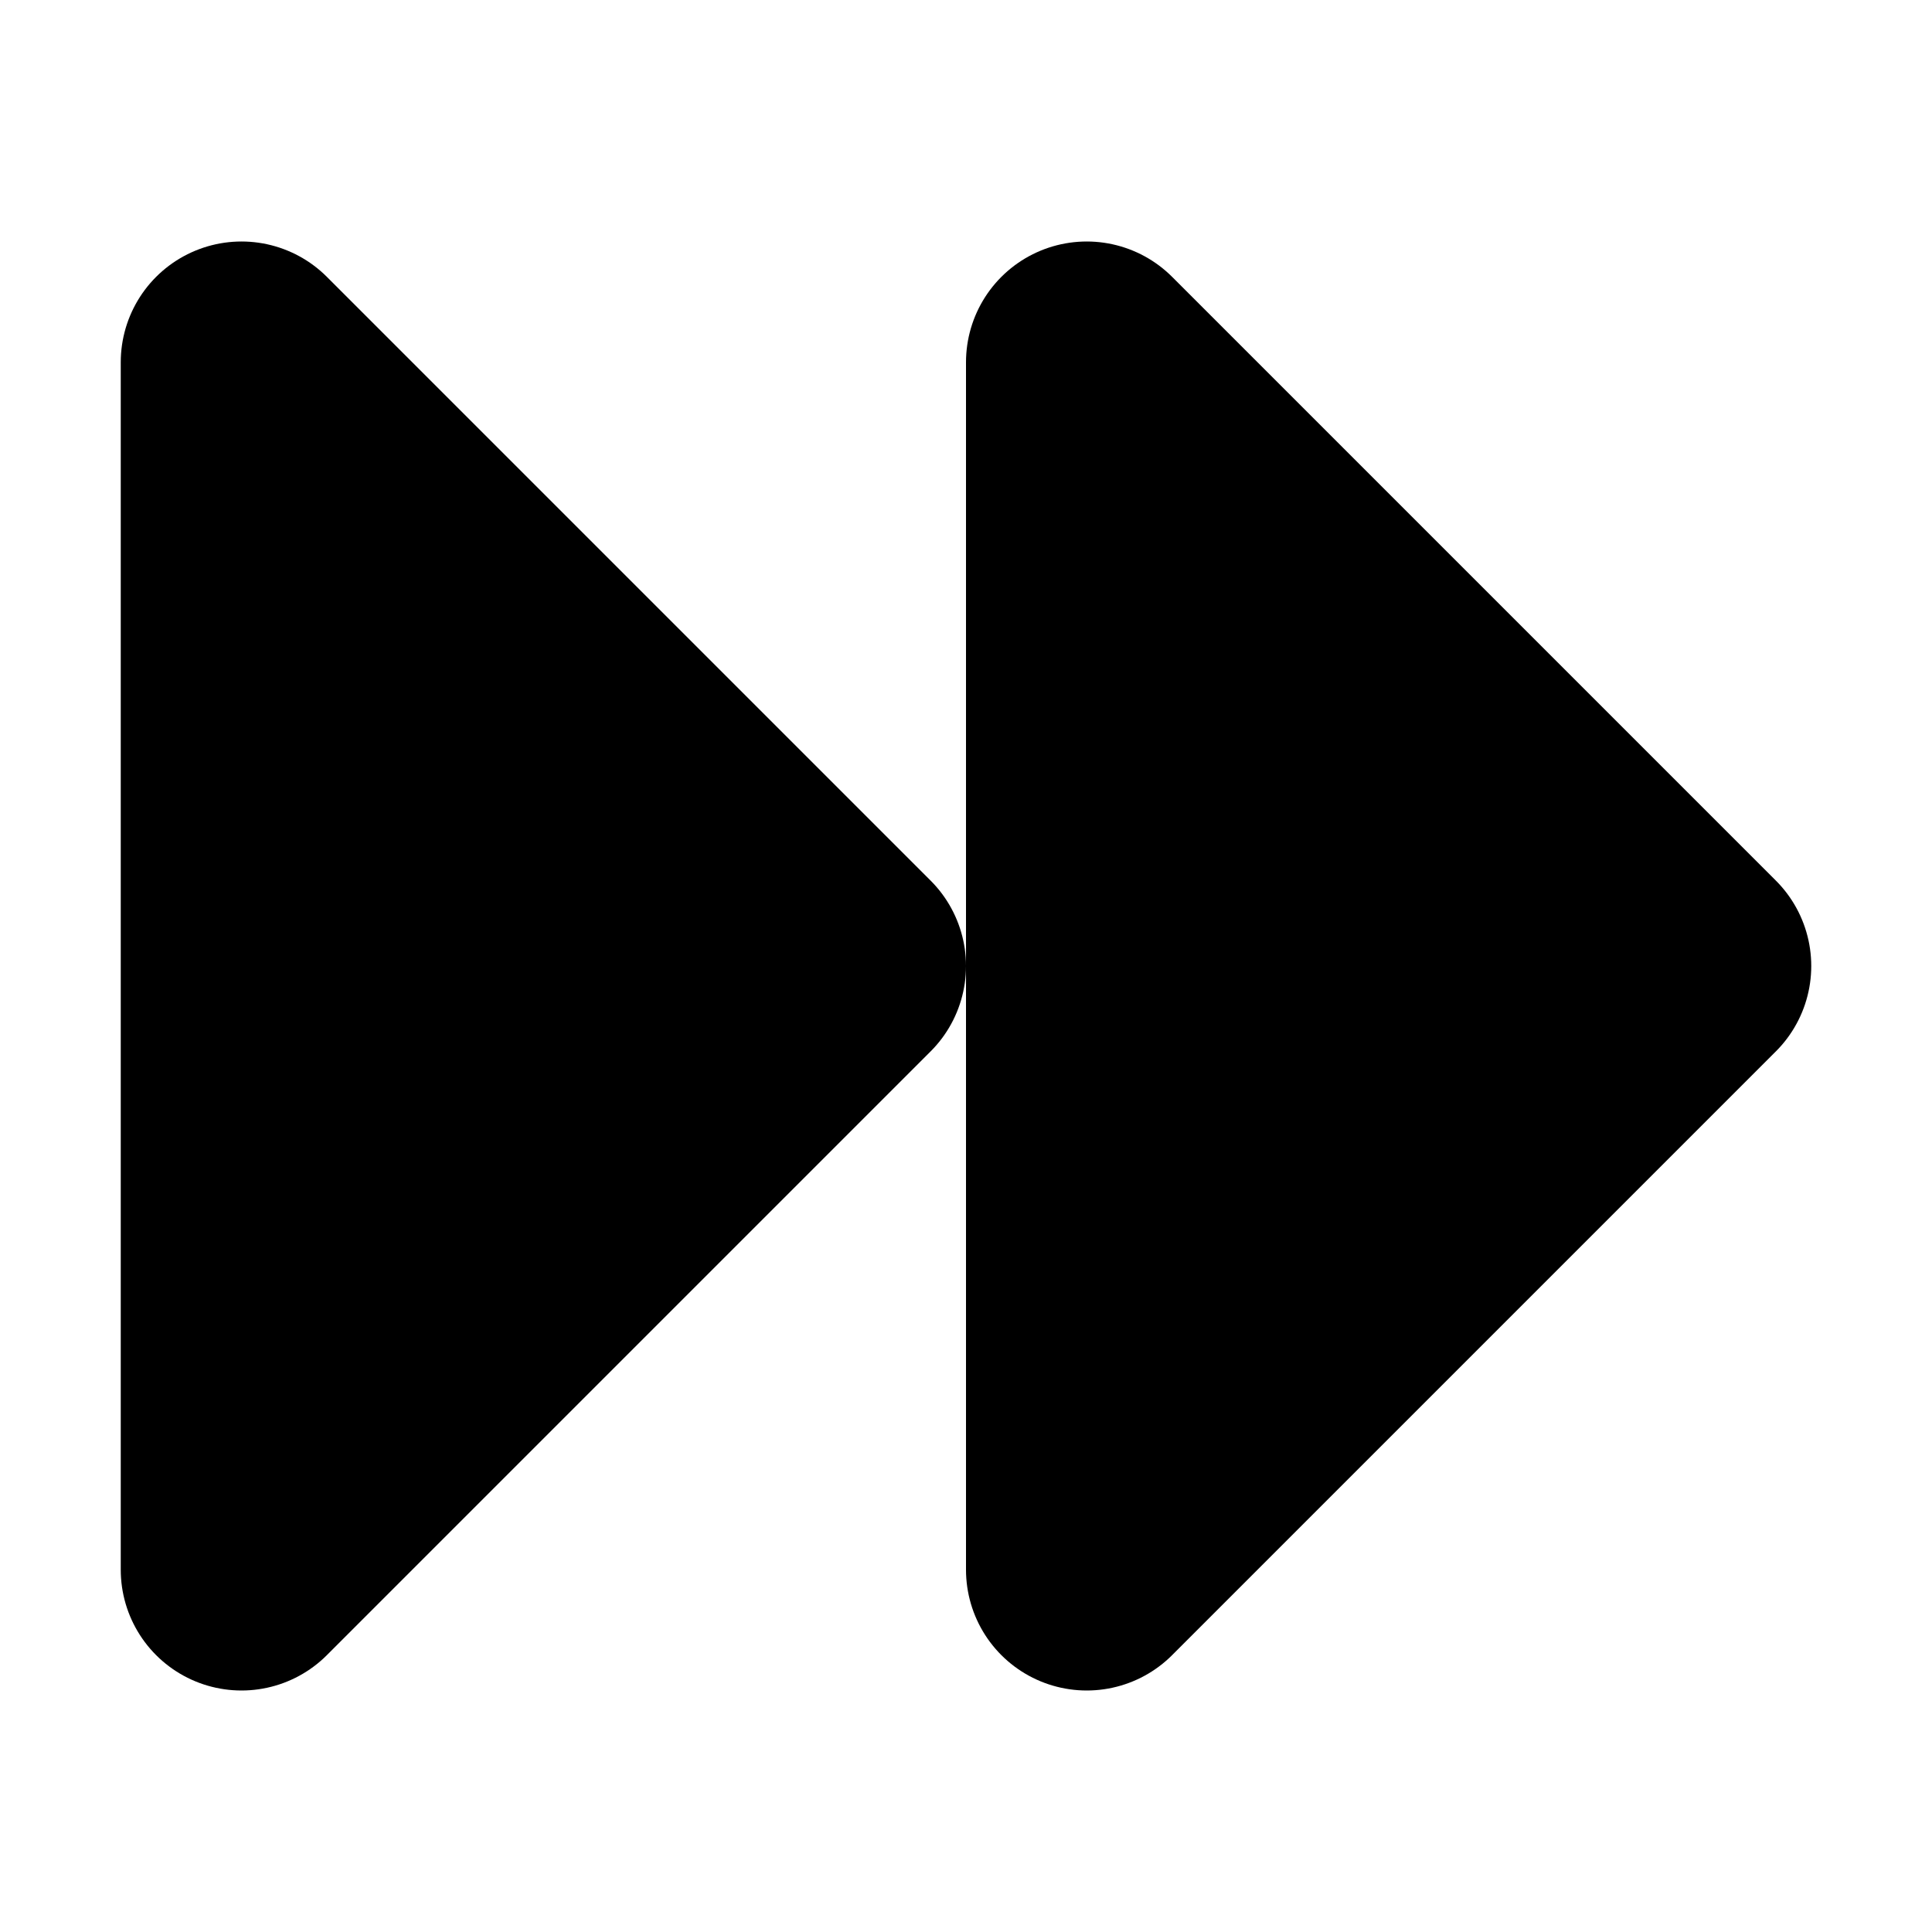
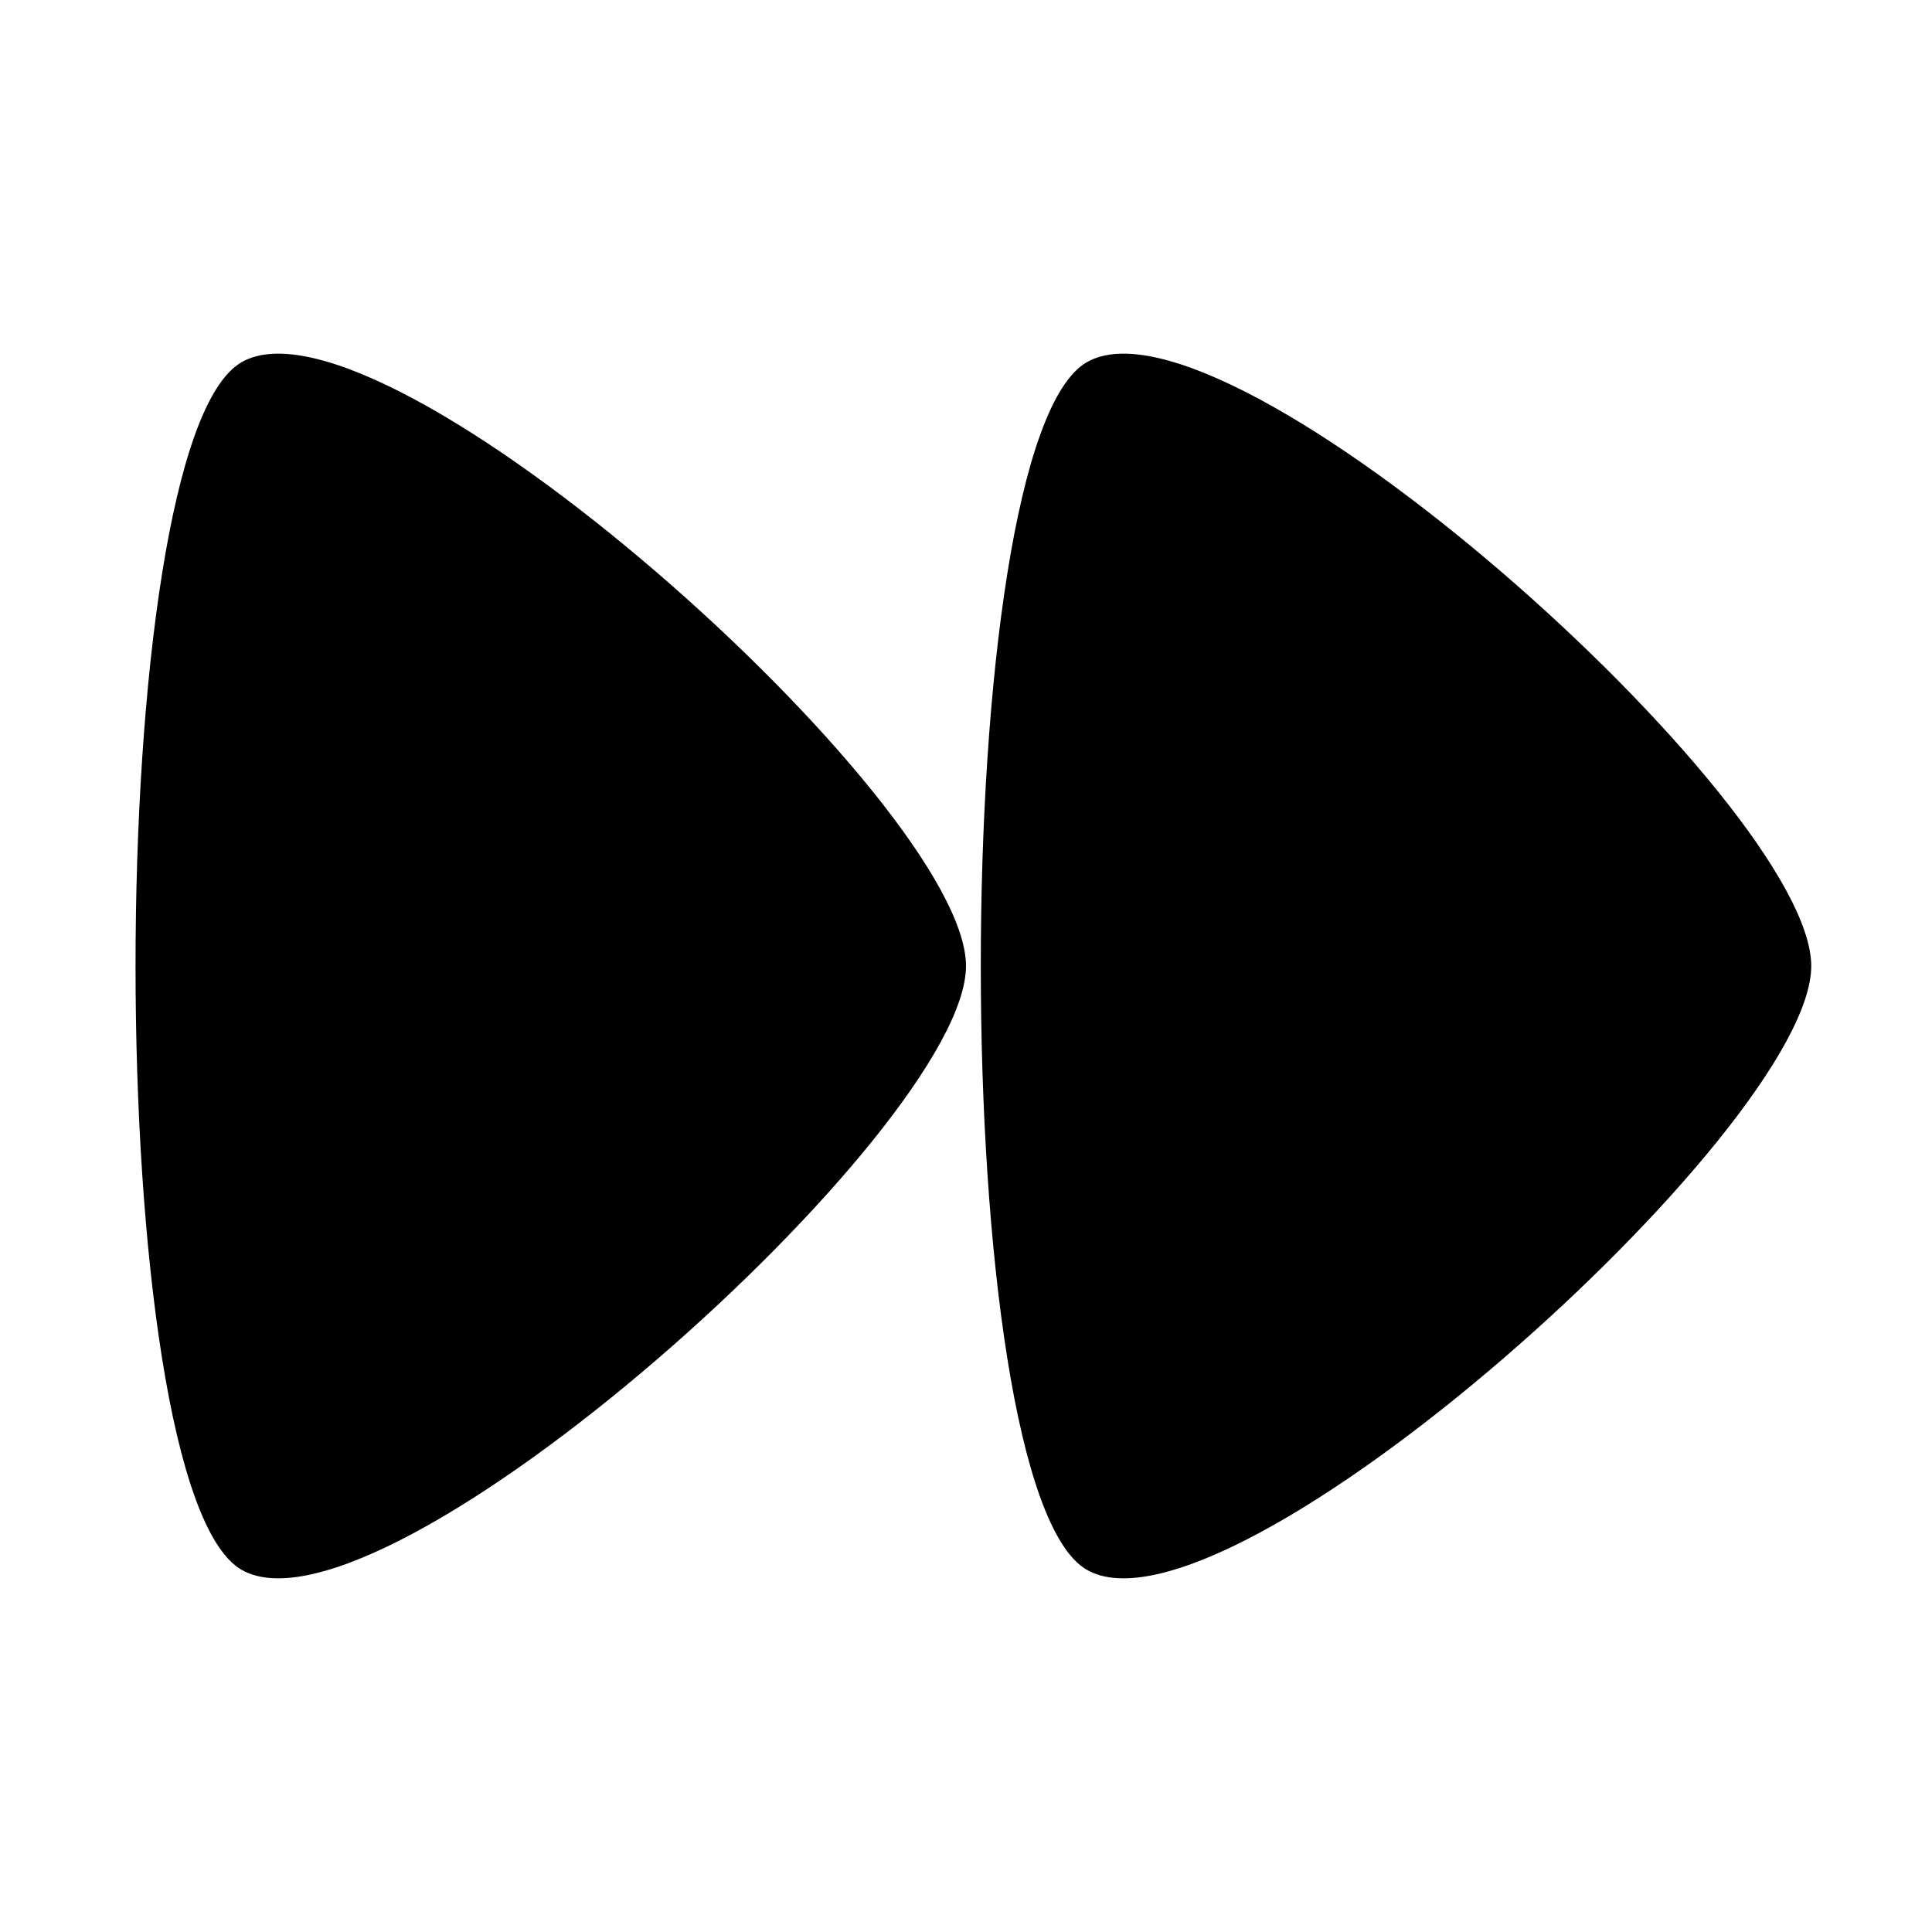
<svg xmlns="http://www.w3.org/2000/svg" width="128" height="128" id="svg2" version="1.1">
  <defs id="defs4">
    <pattern patternUnits="userSpaceOnUse" width="72" height="112" patternTransform="translate(64,916.3622)" id="pattern3607">
      <path style="fill:#000000;fill-opacity:1;stroke:#000000;stroke-width:16;stroke-linecap:round;stroke-linejoin:round;stroke-miterlimit:4;stroke-opacity:1;stroke-dasharray:none" d="M 8,56 48,8 64,8 24,56 l 40,48 -16,0 L 8,56 z" id="path3602" />
    </pattern>
  </defs>
  <g id="layer1" transform="translate(0,-924.3622)">
-     <path style="fill:#000000;fill-opacity:1;fill-rule:nonzero;stroke:#000000;stroke-width:16;stroke-linecap:round;stroke-linejoin:round;stroke-miterlimit:4;stroke-opacity:1" d="m 72,948.362 0,80 40,-40 -40,-40 z" id="rect4720" />
-     <path id="path4728" d="m 16,948.362 0,80 40,-40 -40,-40 z" style="fill:#000000;fill-opacity:1;fill-rule:nonzero;stroke:#000000;stroke-width:16;stroke-linecap:round;stroke-linejoin:round;stroke-miterlimit:4;stroke-opacity:1" />
+     <path style="fill:#000000;fill-opacity:1;fill-rule:nonzero;stroke:none" d="m 120,988.362 c 0,-10.808 -38.64,-45.404 -48,-40 -9.36,5.404 -9.36,74.596 0,80 9.36,5.404 48,-29.192 48,-40 z" id="path4861" />
+     <path id="path4866" d="m 64,988.362 c -10e-7,-10.808 -38.64,-45.404 -48,-40 -9.36,5.404 -9.36,74.596 0,80 9.36,5.404 48,-29.192 48,-40 z" style="fill:#000000;fill-opacity:1;fill-rule:nonzero;stroke:none" />
  </g>
</svg>
